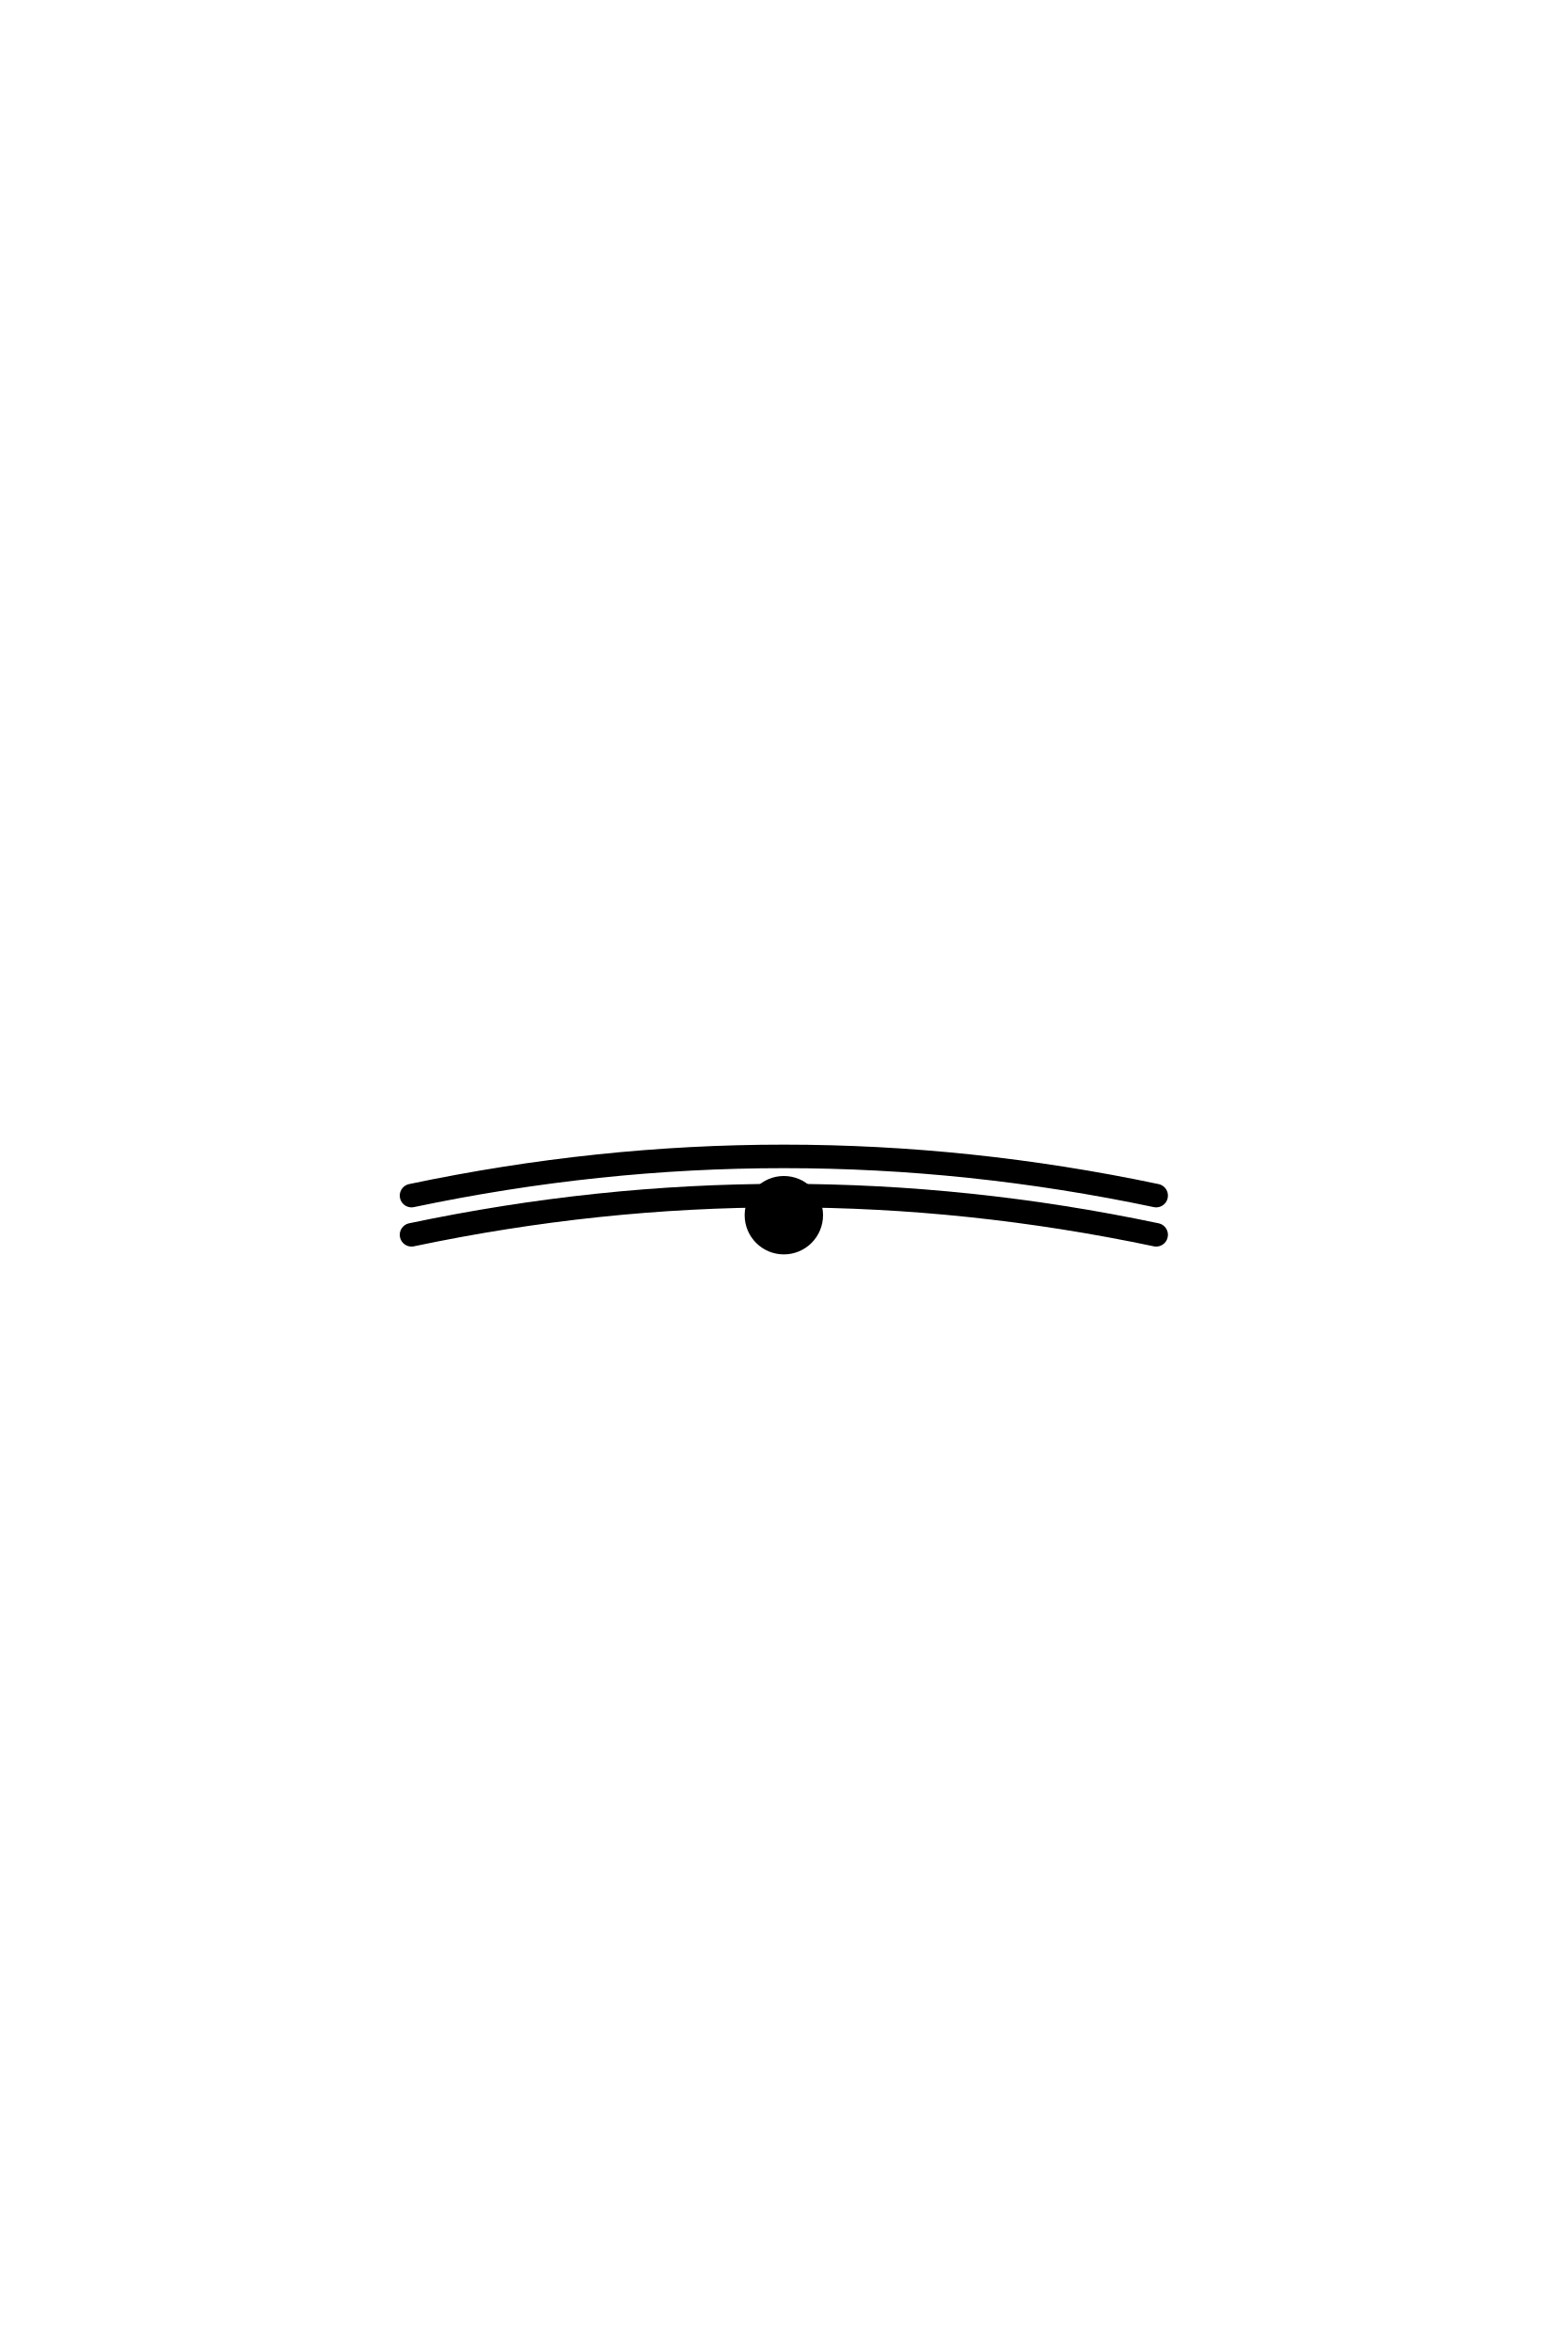
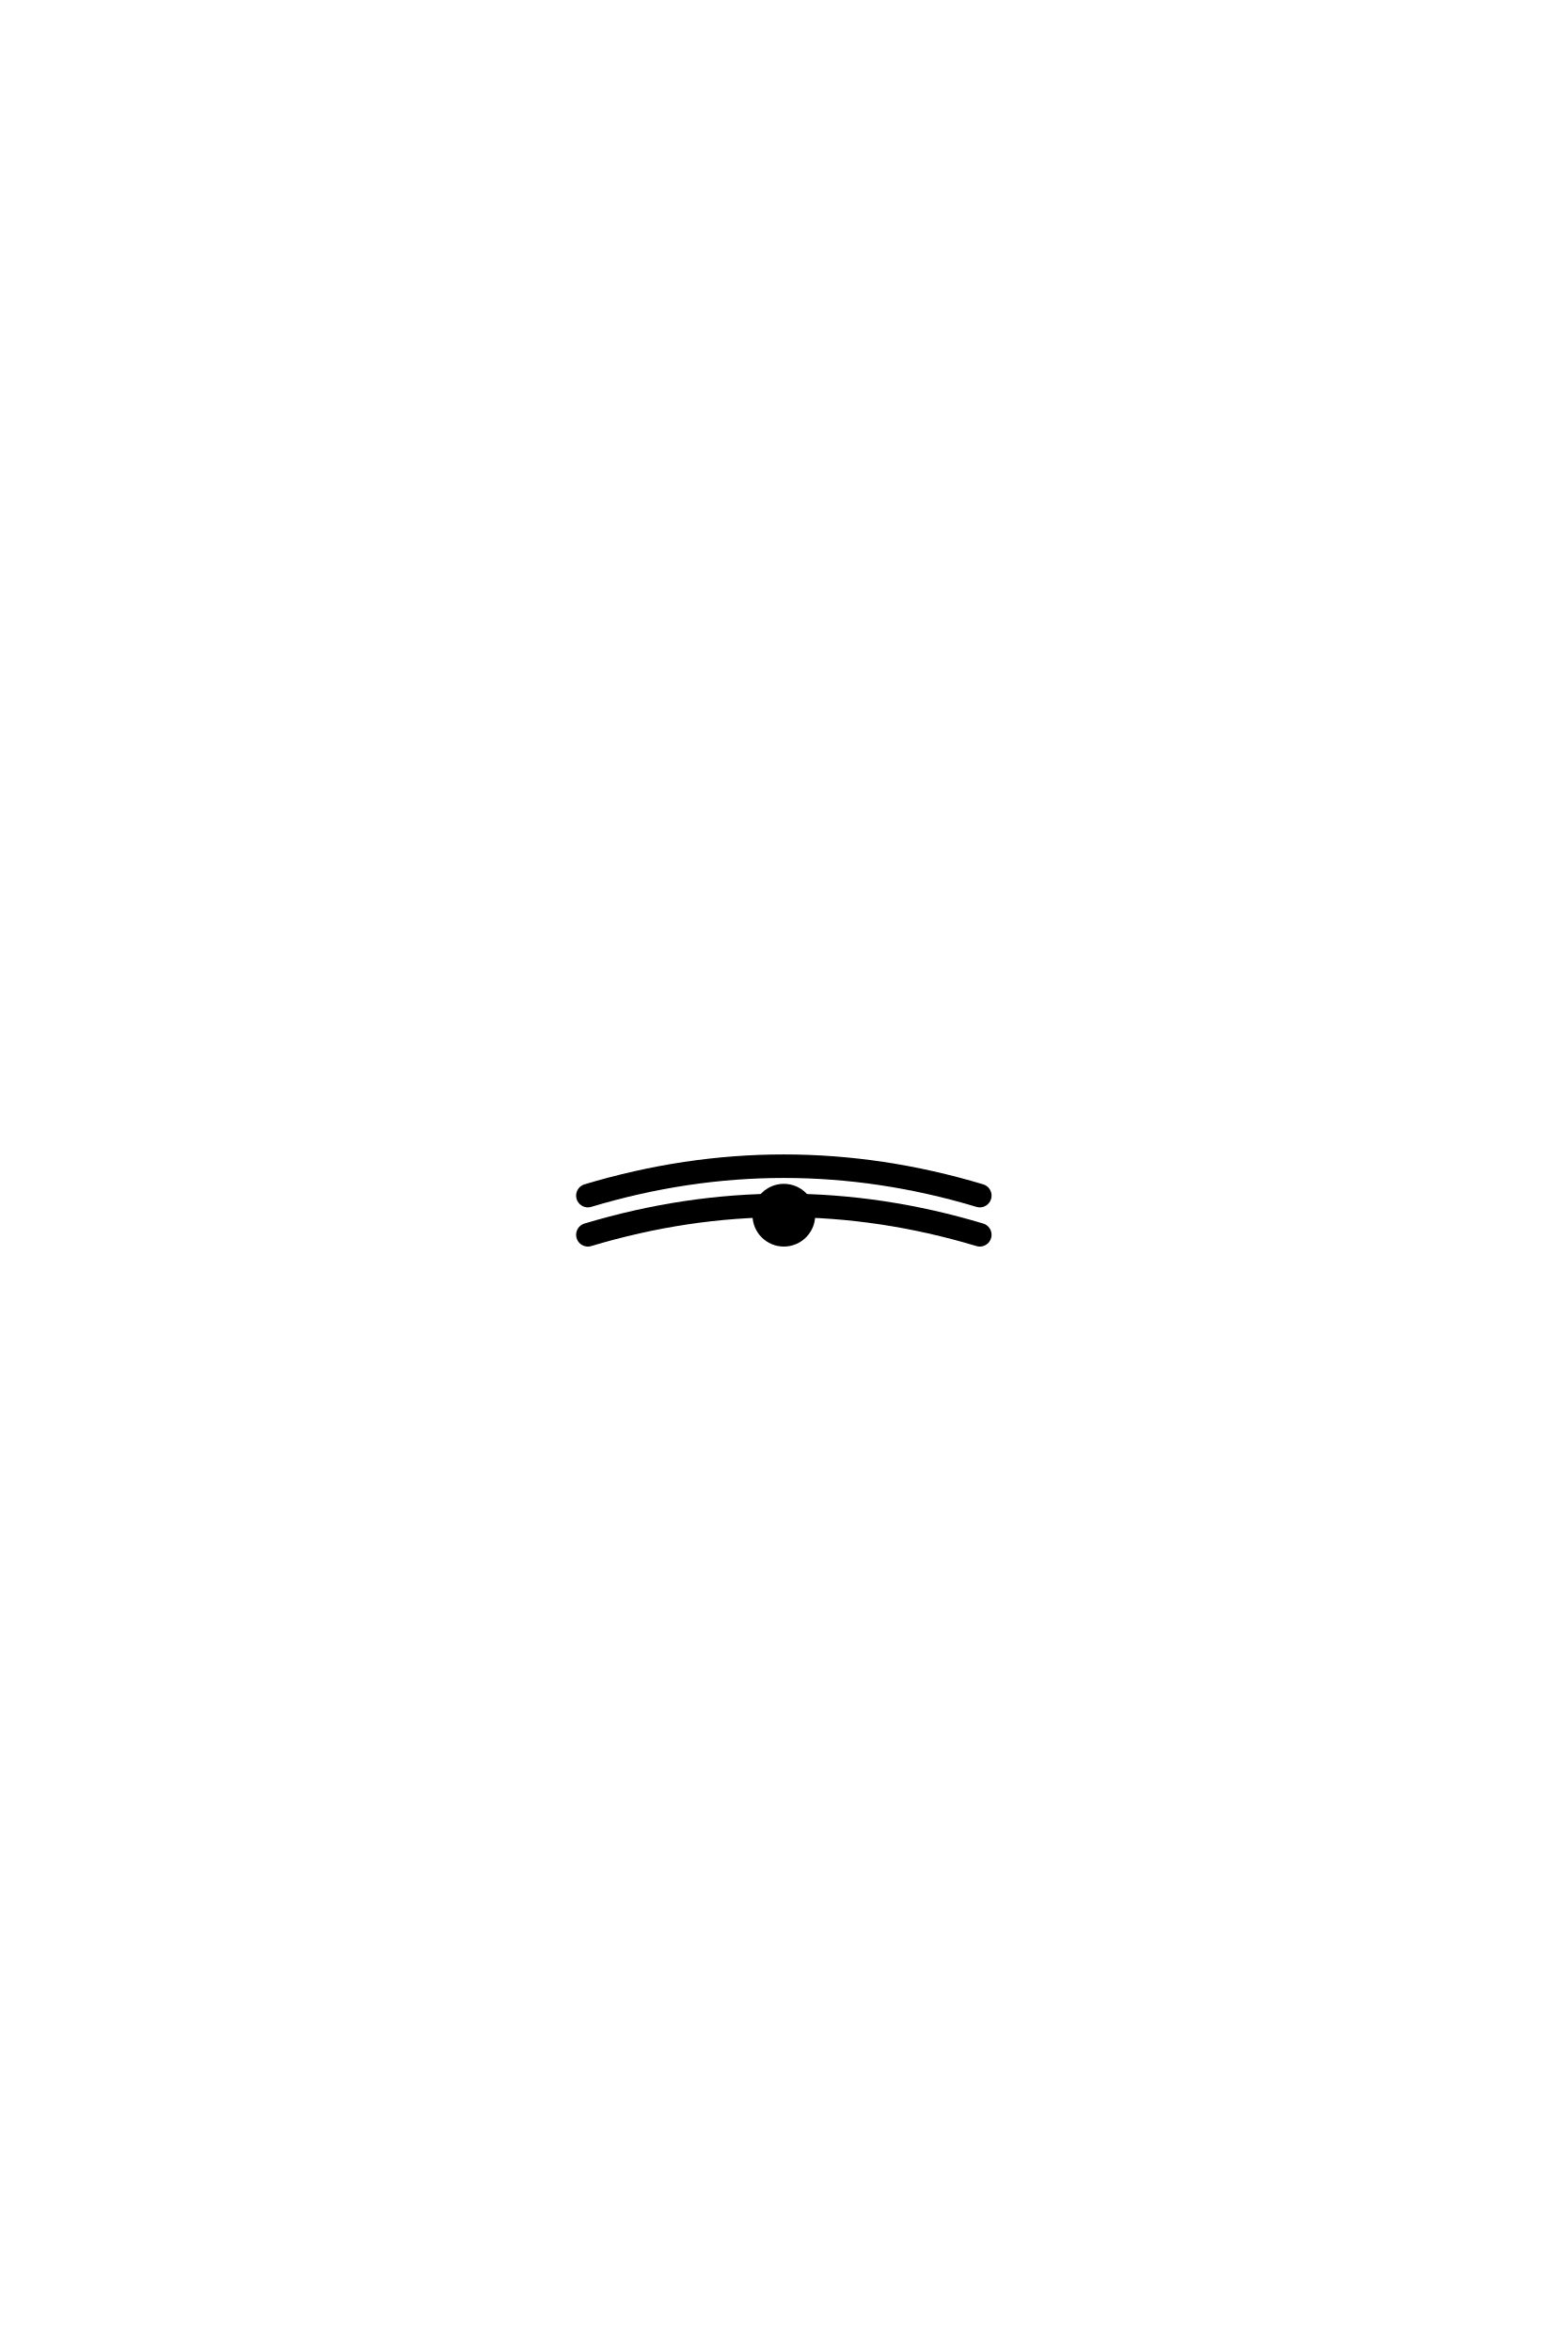
<svg xmlns="http://www.w3.org/2000/svg" viewBox="0 0 400 600" width="400" height="600">
  <g transform="translate(0 -10)" stroke="#000" stroke-width="6" fill="none" stroke-linecap="round" stroke-linejoin="round">
-     <path d="M105 315 Q200 295 295 315" />
-     <path d="M105 325 Q200 305 295 325" />
-     <circle cx="200" cy="320" r="10" fill="#000" stroke="none" />
+     <path d="M150 315 Q200 300 250 315" />
+     <path d="M150 325 Q200 310 250 325" />
+     <circle cx="200" cy="320" r="8" fill="#000" stroke="none" />
  </g>
</svg>
